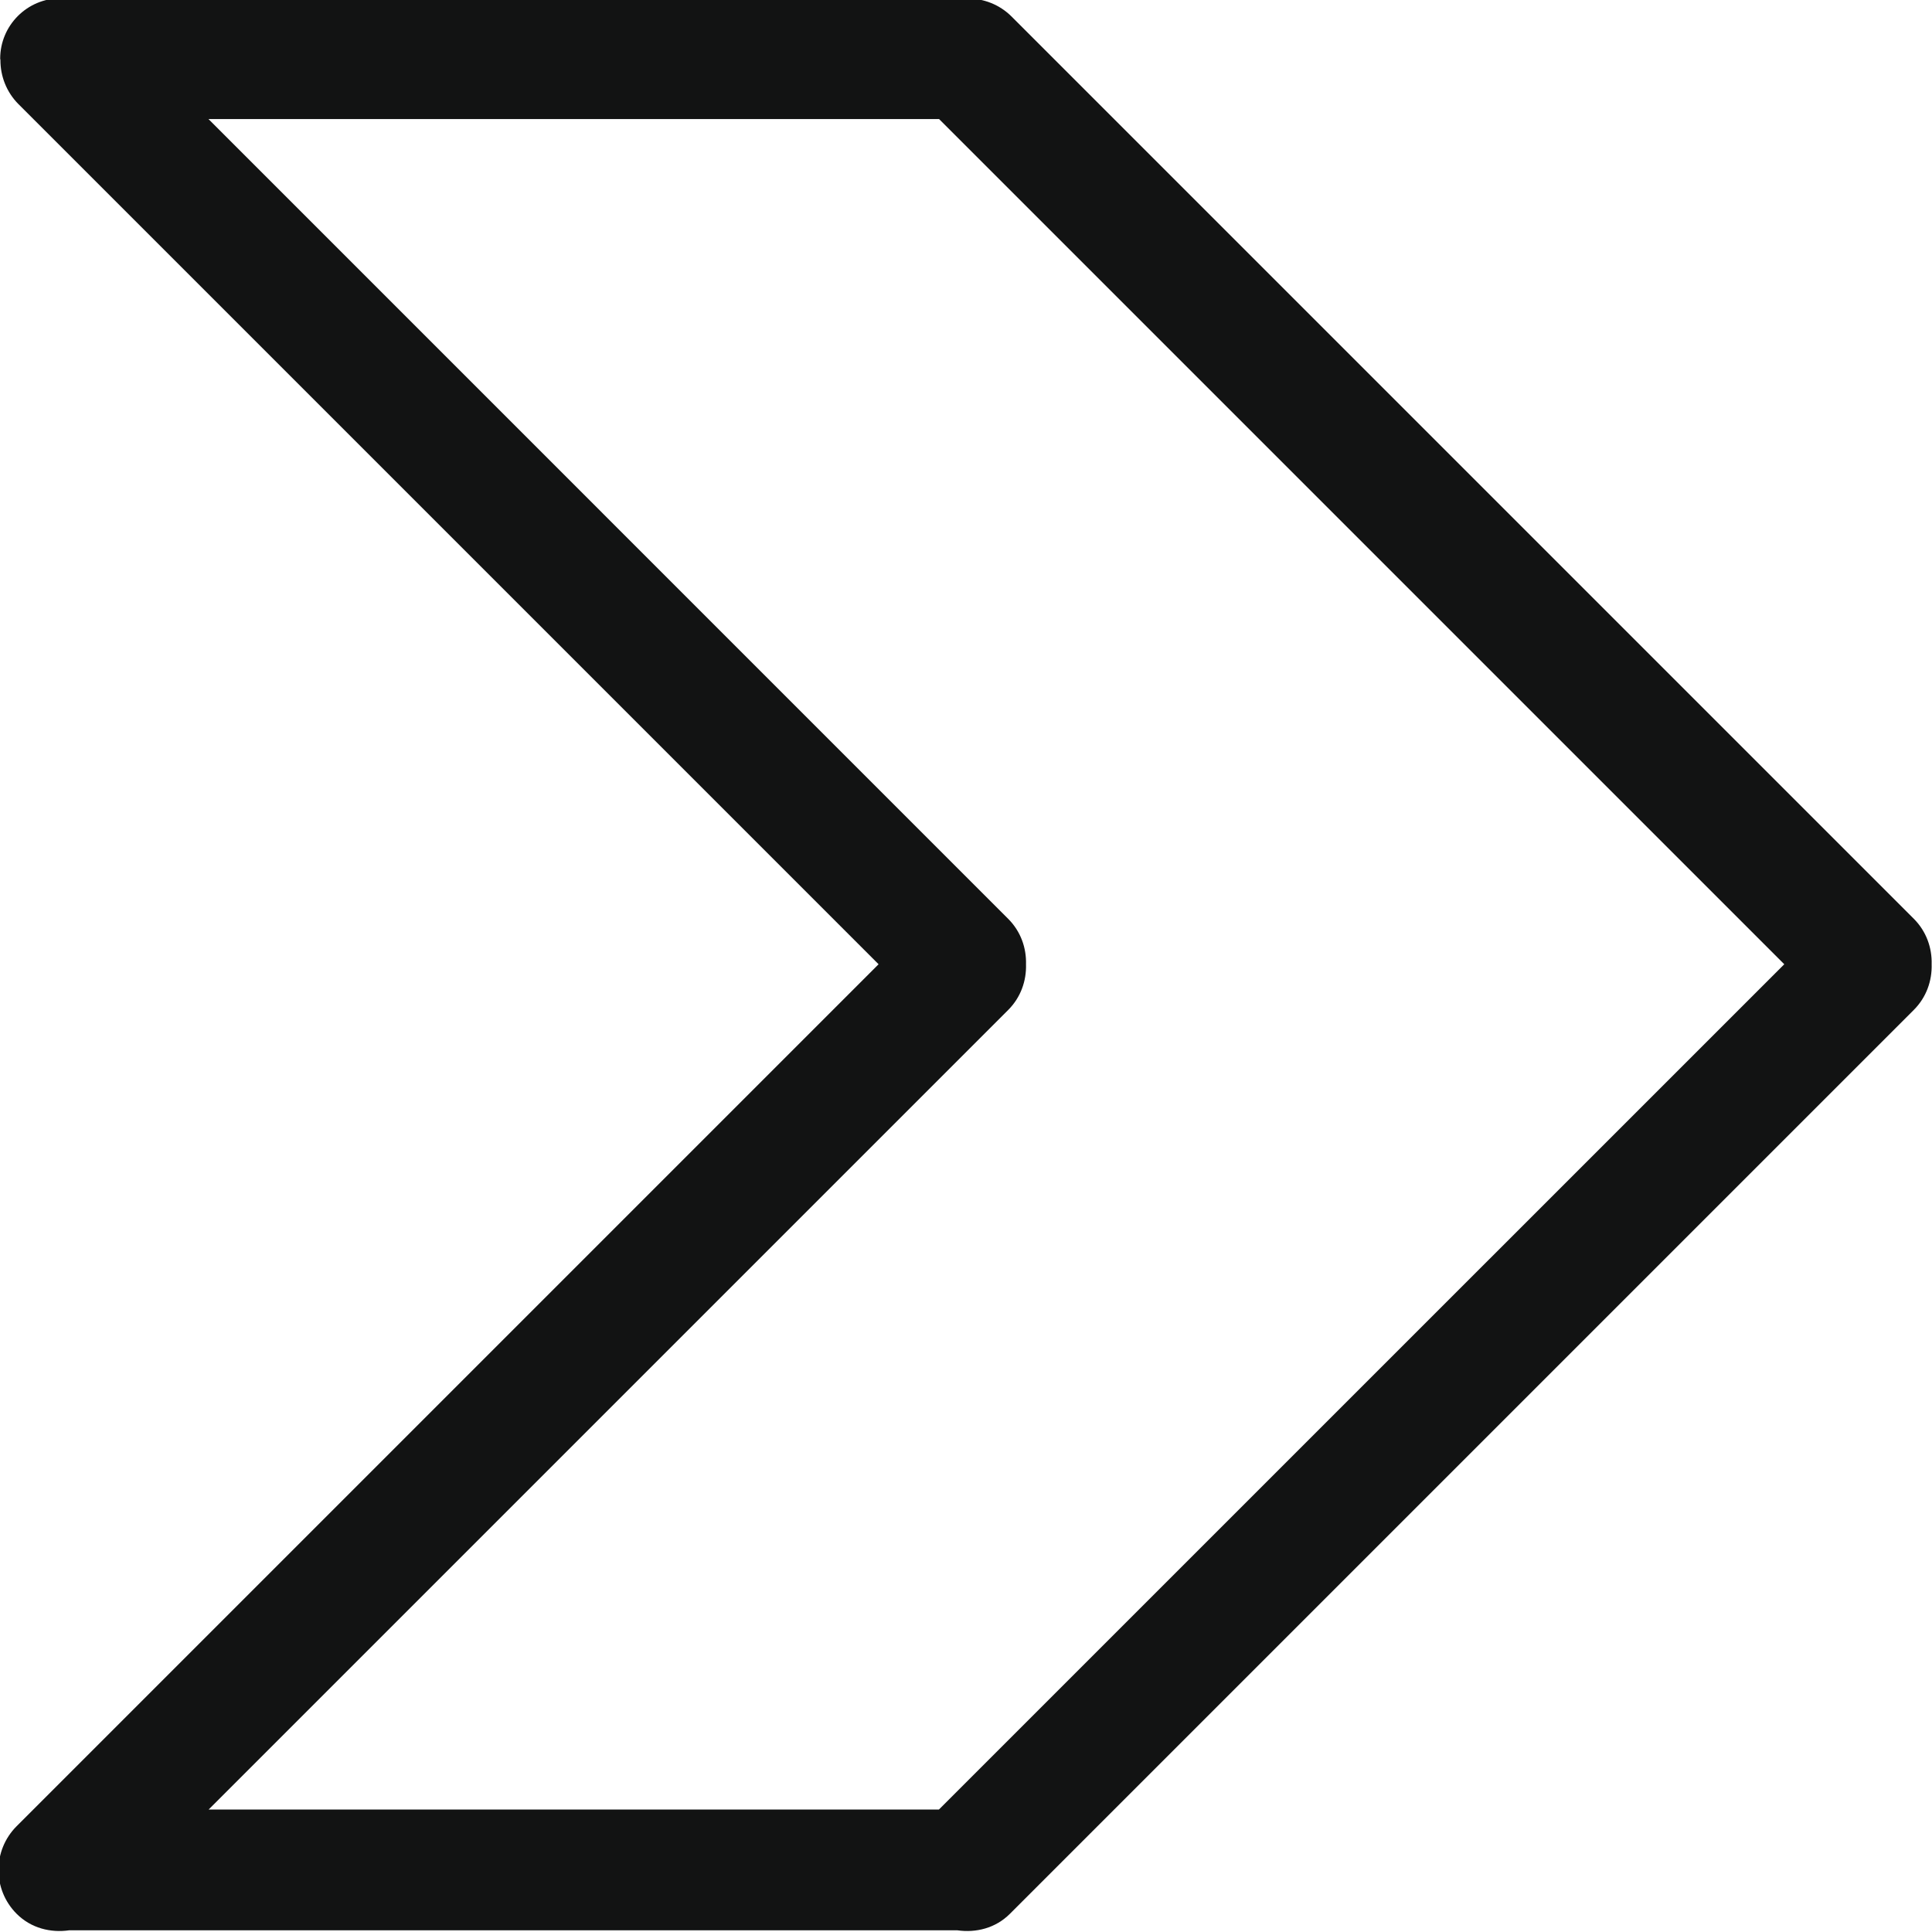
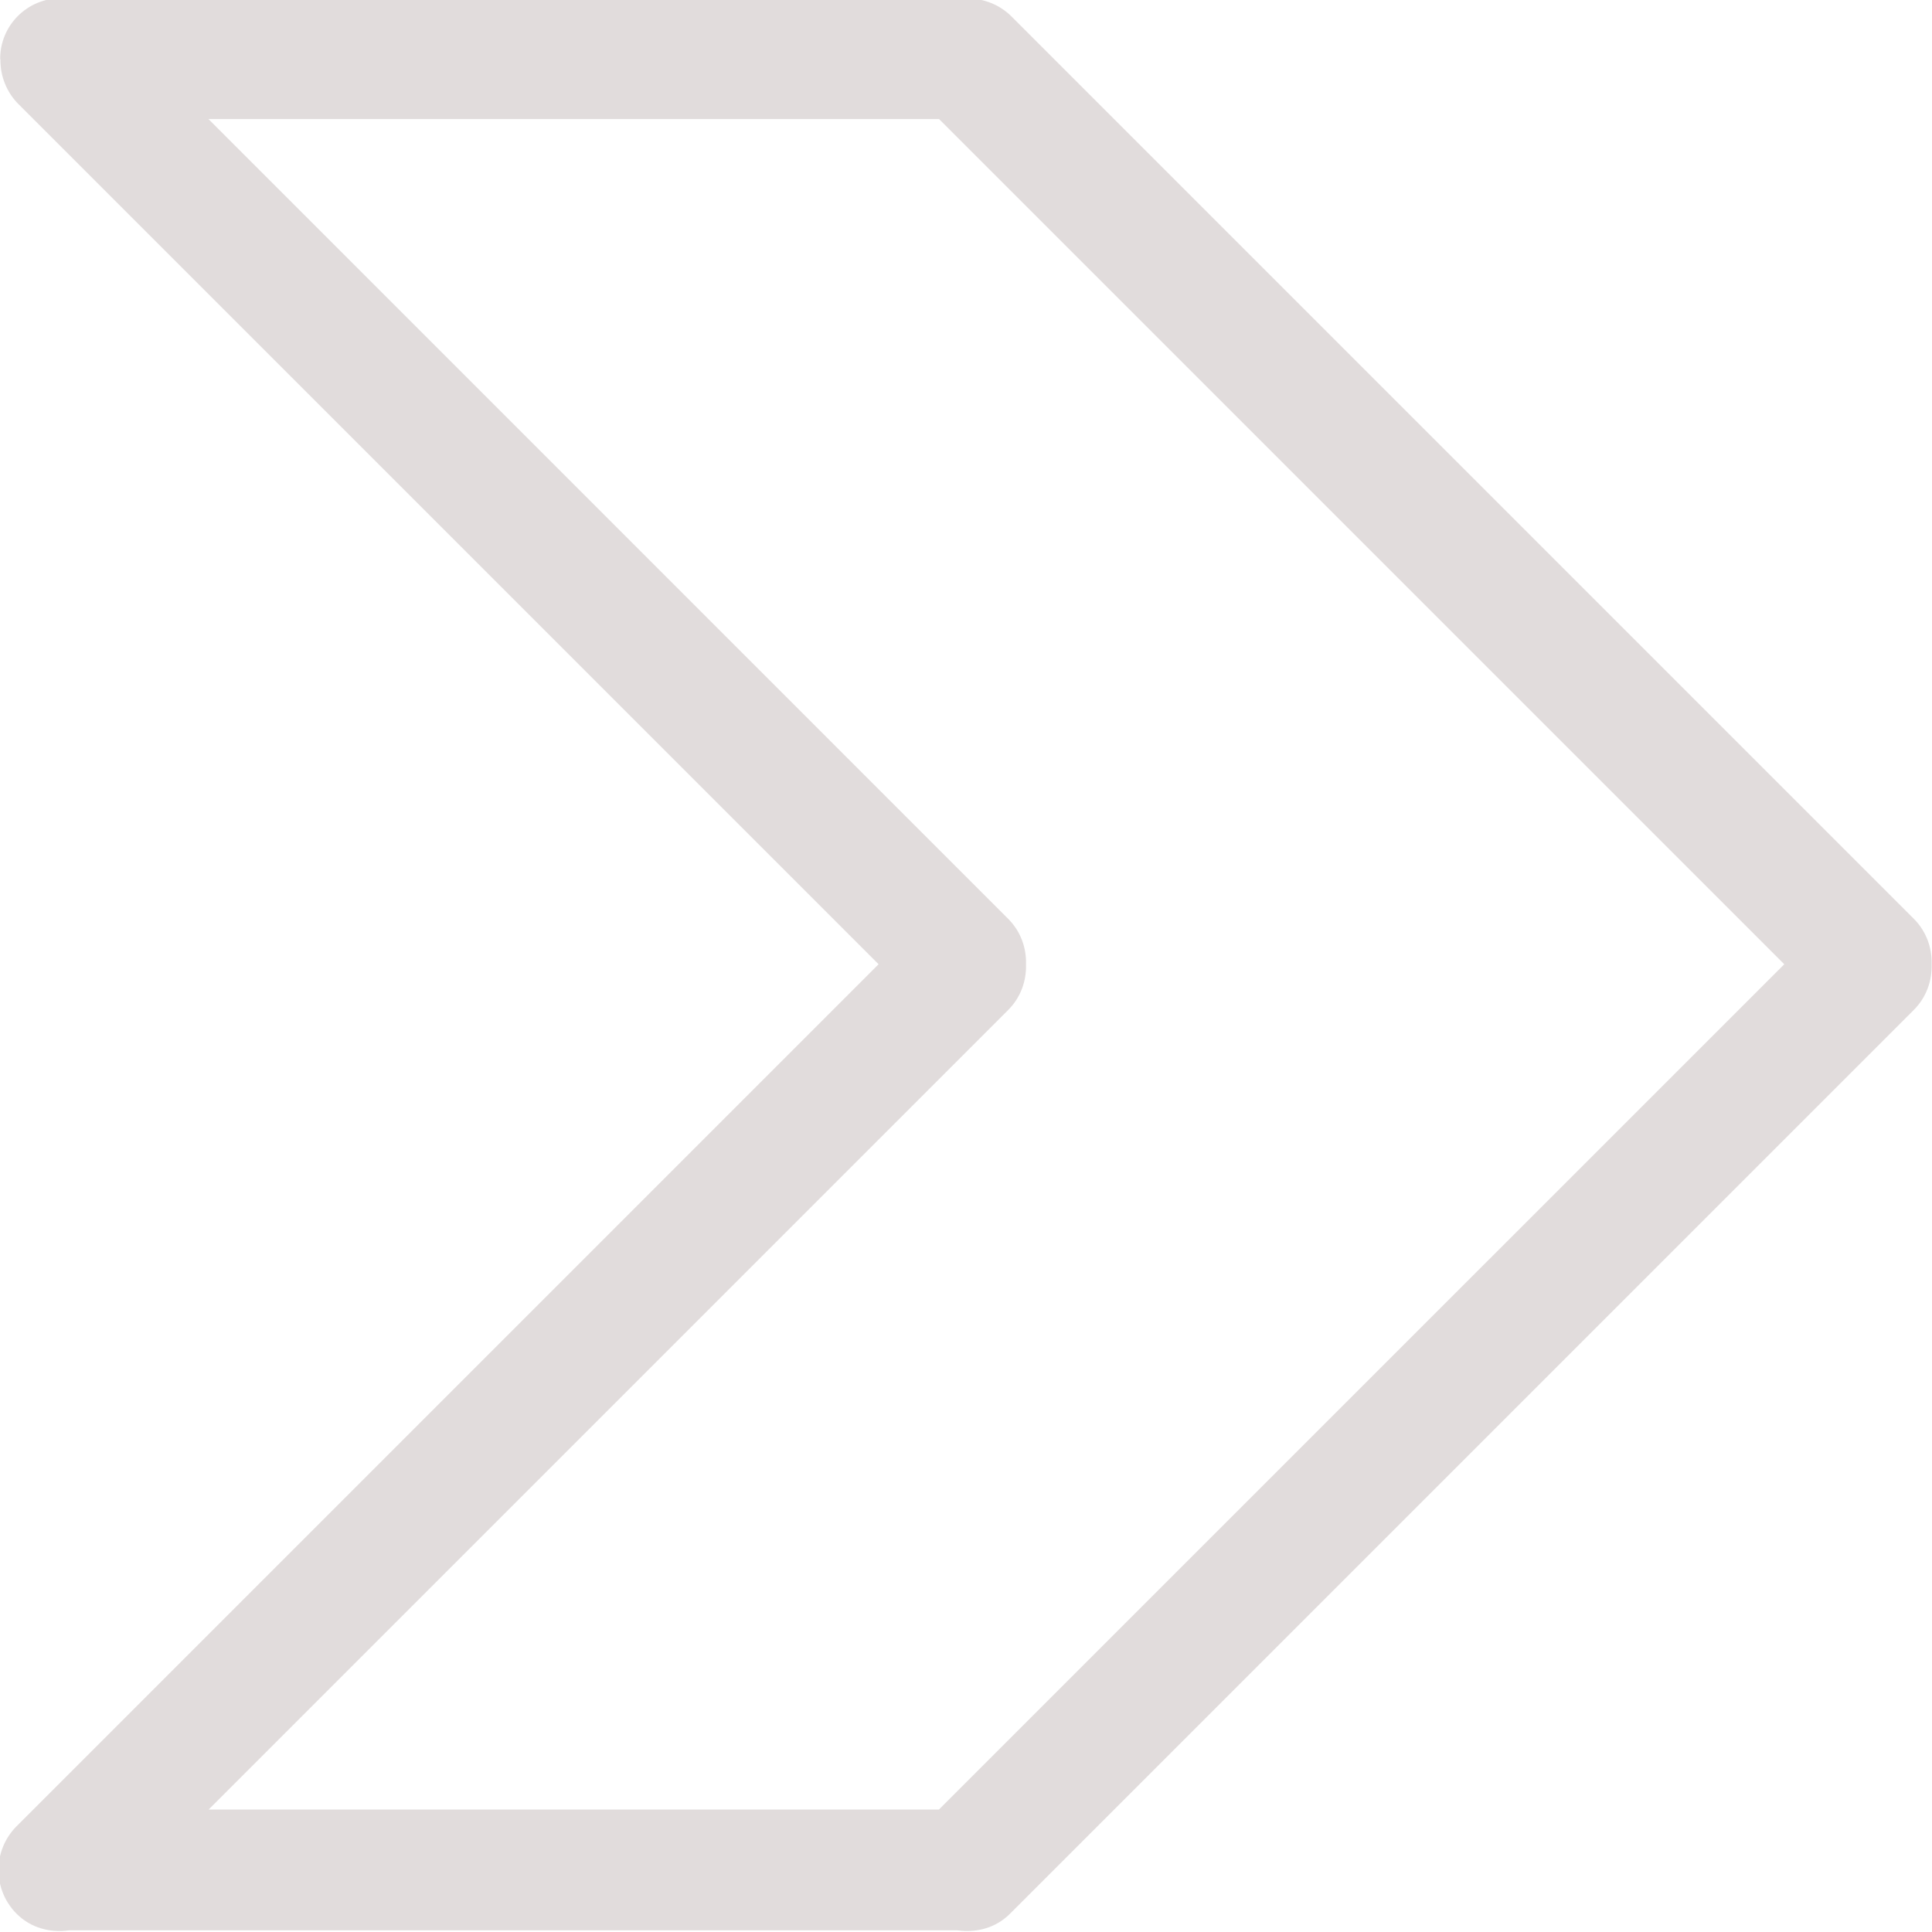
<svg xmlns="http://www.w3.org/2000/svg" enable-background="new 0 0 32 32" id="Слой_1" version="1.1" viewBox="0 0 32 32" xml:space="preserve">
-   <path clip-rule="evenodd" d="M31.7,15.219L16.756,0.275  c-0.202-0.202-0.467-0.301-0.731-0.299c-0.008,0-0.014-0.004-0.022-0.004h-15c-0.552,0-1,0.448-1,1c0,0.008,0.004,0.014,0.004,0.022  C0.006,1.258,0.105,1.523,0.306,1.725l14.246,14.246L0.276,30.247c-0.401,0.401-0.401,1.051,0,1.452  c0.238,0.238,0.561,0.317,0.87,0.273h14.711c0.309,0.044,0.632-0.035,0.87-0.273l14.972-14.972c0.208-0.208,0.303-0.482,0.295-0.755  C32.002,15.701,31.907,15.427,31.7,15.219z M15.551,29.972H3.455l13.244-13.244c0.208-0.208,0.303-0.482,0.295-0.755  c0.008-0.272-0.087-0.546-0.295-0.754L3.453,1.972h12.101l13.999,13.999L15.551,29.972z" fill="#121313" fill-rule="evenodd" id="Border_Arrow_Right" />
+   <path clip-rule="evenodd" d="M31.7,15.219L16.756,0.275  c-0.202-0.202-0.467-0.301-0.731-0.299c-0.008,0-0.014-0.004-0.022-0.004h-15c-0.552,0-1,0.448-1,1c0,0.008,0.004,0.014,0.004,0.022  C0.006,1.258,0.105,1.523,0.306,1.725l14.246,14.246L0.276,30.247c-0.401,0.401-0.401,1.051,0,1.452  c0.238,0.238,0.561,0.317,0.87,0.273h14.711c0.309,0.044,0.632-0.035,0.87-0.273l14.972-14.972c0.208-0.208,0.303-0.482,0.295-0.755  C32.002,15.701,31.907,15.427,31.7,15.219z M15.551,29.972H3.455l13.244-13.244c0.208-0.208,0.303-0.482,0.295-0.755  c0.008-0.272-0.087-0.546-0.295-0.754L3.453,1.972h12.101l13.999,13.999L15.551,29.972z" fill="#e1dcdc" fill-rule="evenodd" id="Border_Arrow_Right" />
  <g />
  <g />
  <g />
  <g />
  <g />
  <g />
</svg>
